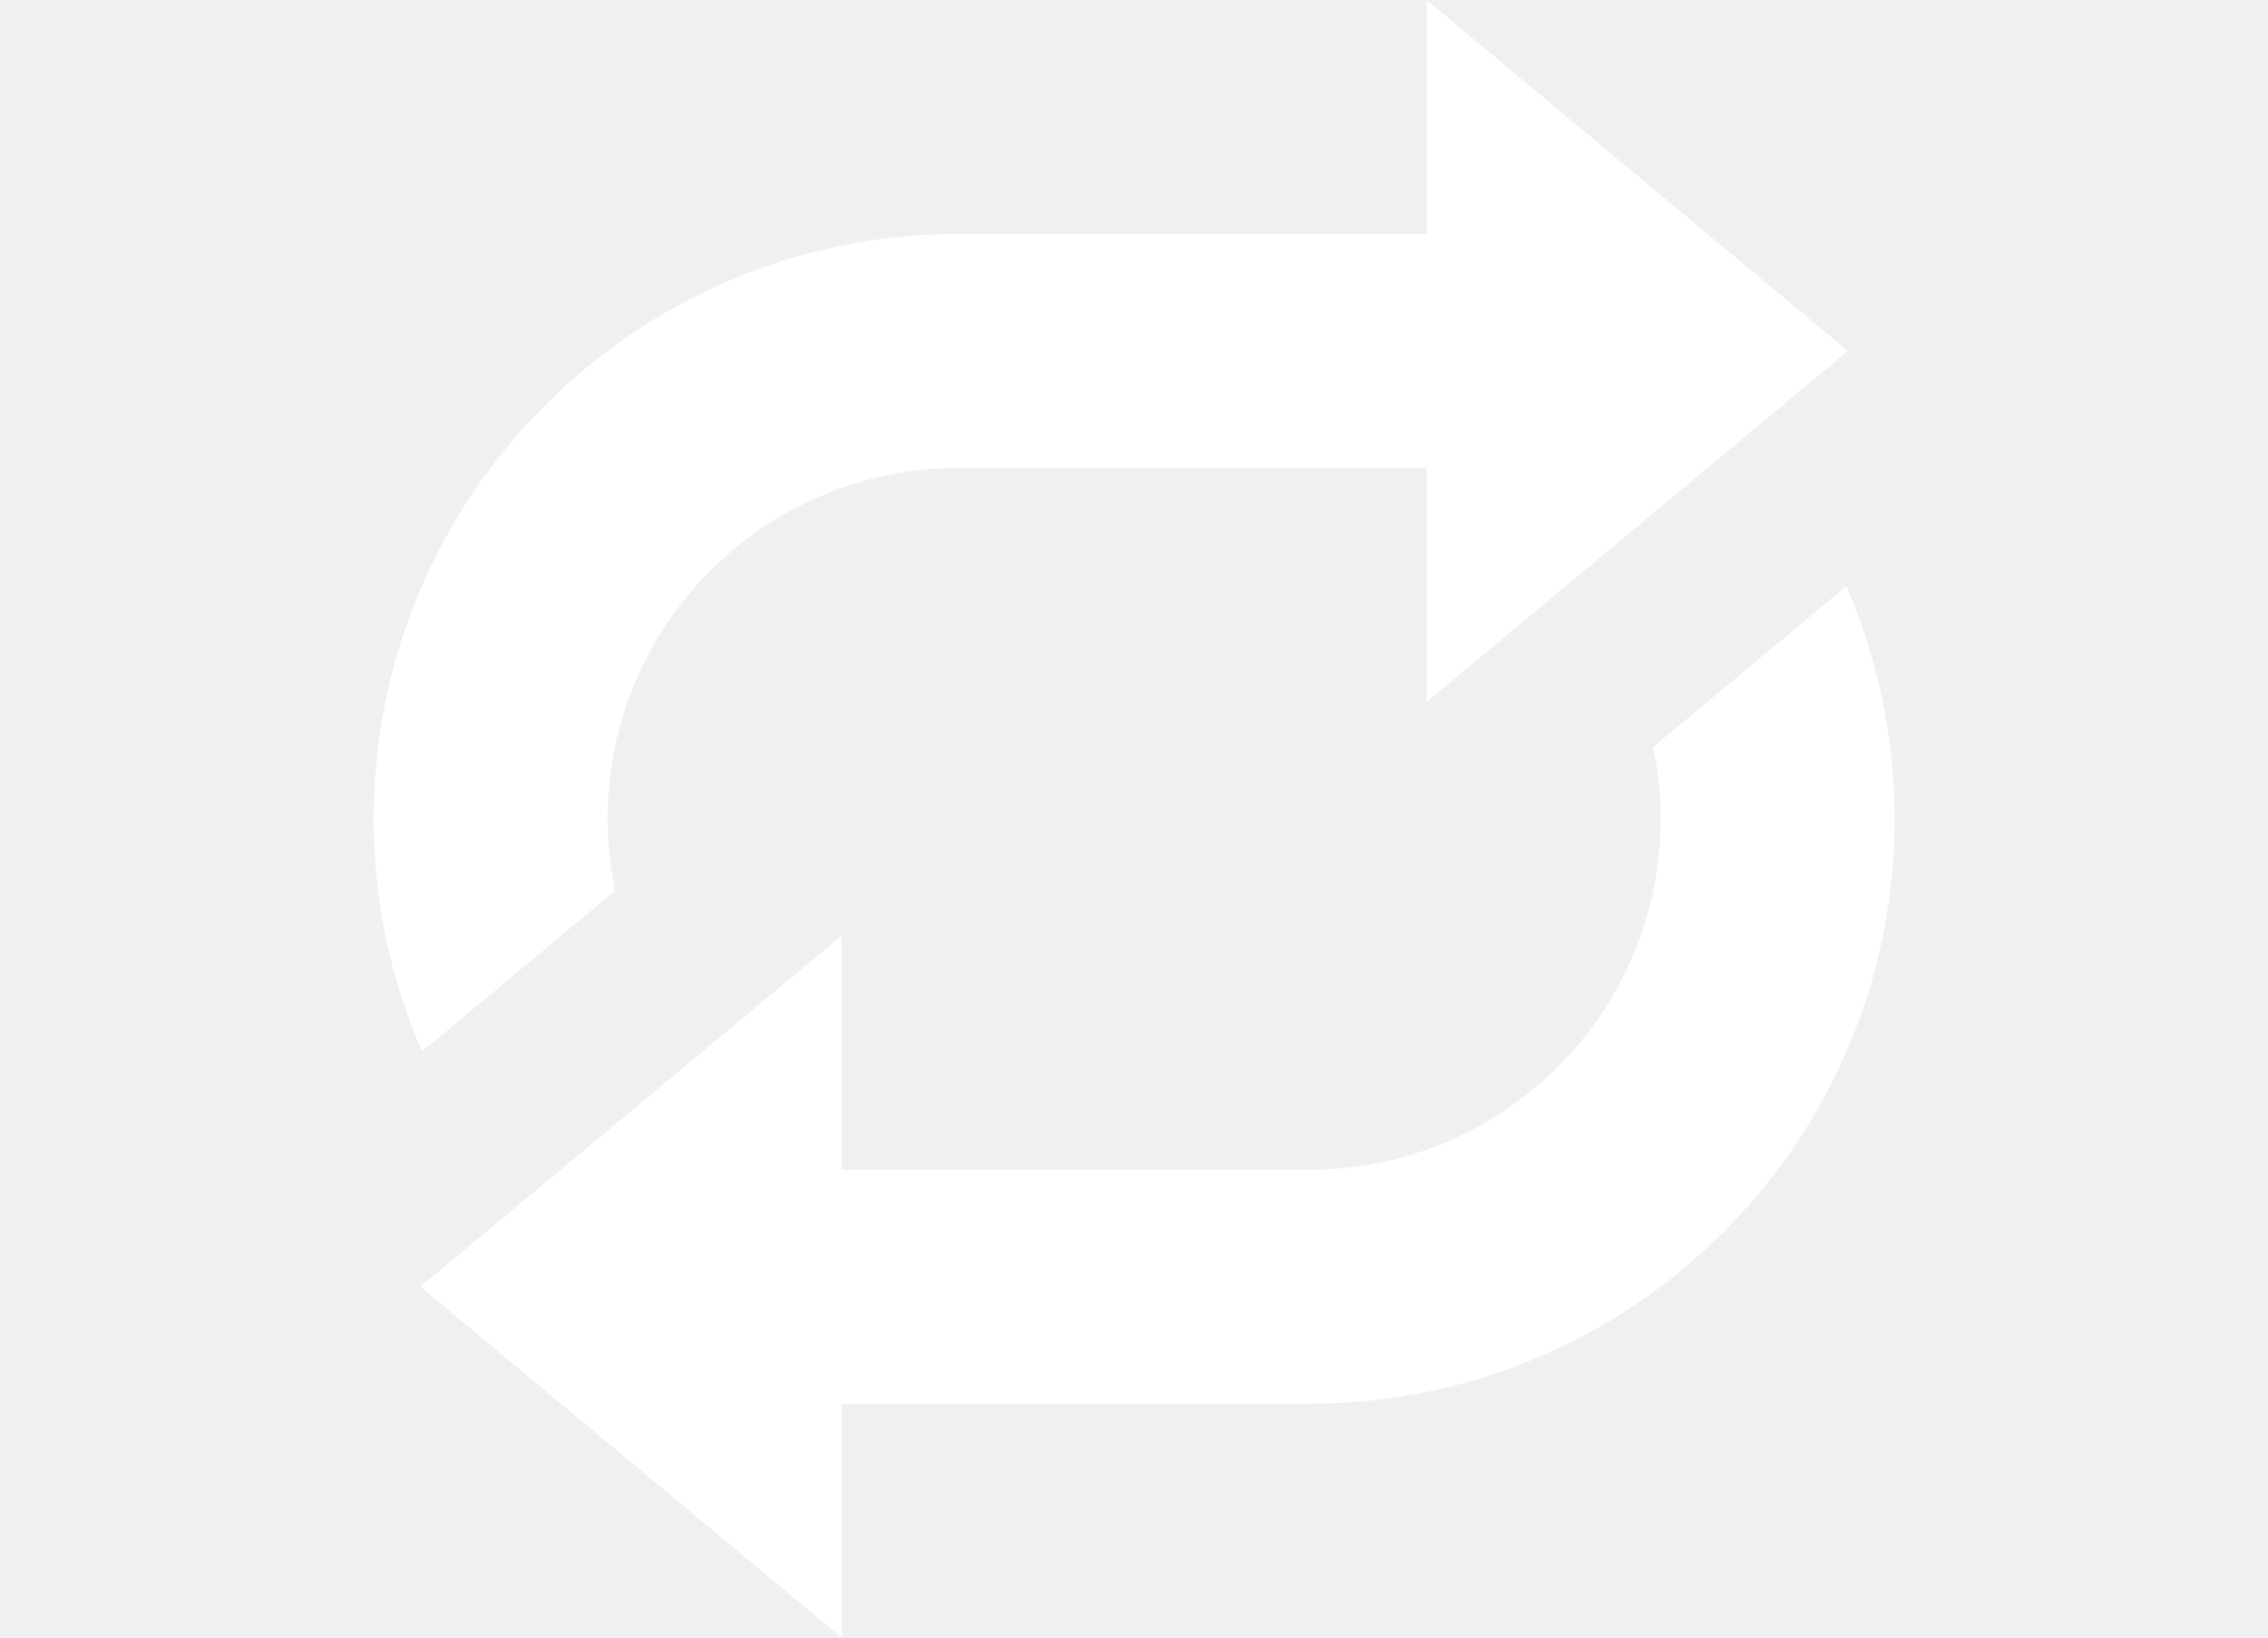
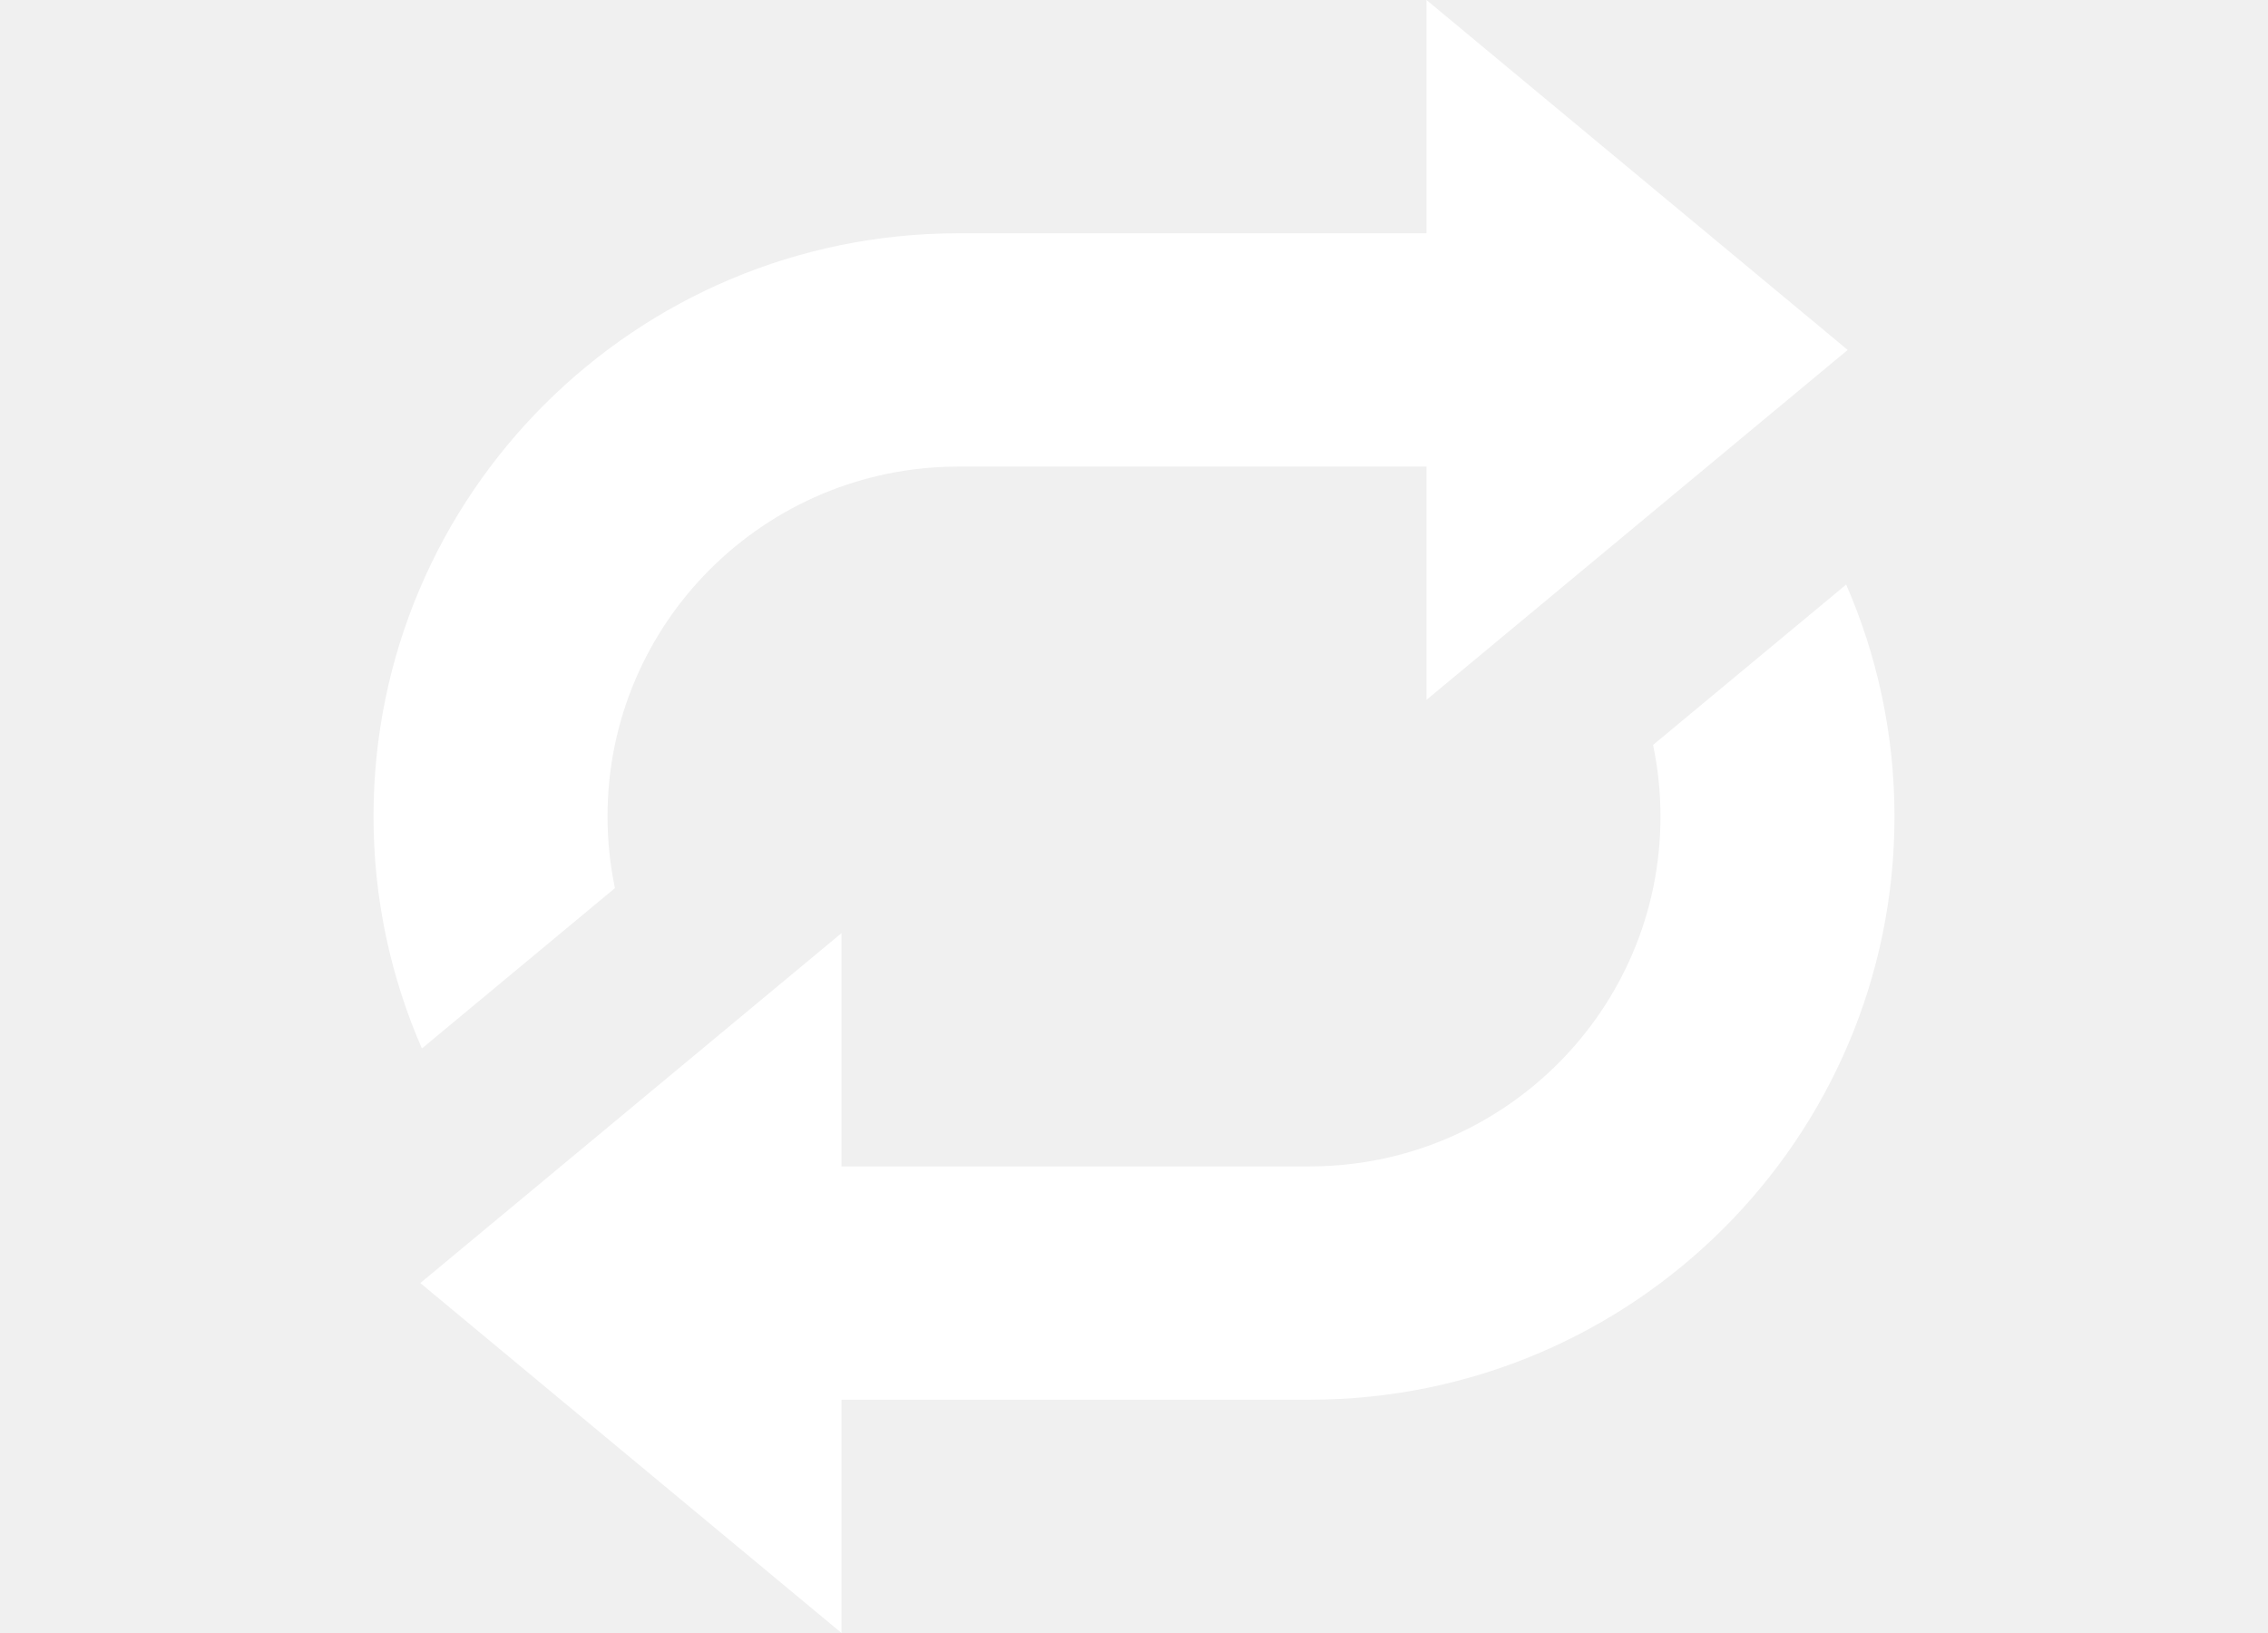
- <svg xmlns="http://www.w3.org/2000/svg" width="100%" height="100%" viewBox="0 0 36 26" version="1.1" xml:space="preserve" style="fill-rule:evenodd;clip-rule:evenodd;stroke-linejoin:round;stroke-miterlimit:2;">
-   <g transform="matrix(0.928565,0,0,0.928565,1.2882,-3.71426)">
+ <svg xmlns="http://www.w3.org/2000/svg" width="100%" height="100%" viewBox="0 0 25 18" version="1.1" xml:space="preserve" style="fill-rule:evenodd;clip-rule:evenodd;stroke-linejoin:round;stroke-miterlimit:2;">
+   <g transform="matrix(0.644837,0,0,0.642853,0.892938,-2.57141)">
    <path d="M30.2,10L23,4L23,8L15,8C9.477,8 5,12.477 5,18C5,19.414 5.297,20.758 5.827,21.978L9.127,19.228C9.044,18.831 9,18.421 9,18C9,14.686 11.686,12 15,12L23,12L23,16L30.2,10ZM30.174,14.023L26.873,16.773C26.956,17.169 27,17.579 27,18C27,21.313 24.313,24 21,24L13,24L13,20L5.8,26L13,32L13,28L21,28C26.522,28 31,23.522 31,18C31,16.586 30.703,15.242 30.174,14.023Z" style="fill:white;fill-rule:nonzero;" />
  </g>
</svg>
